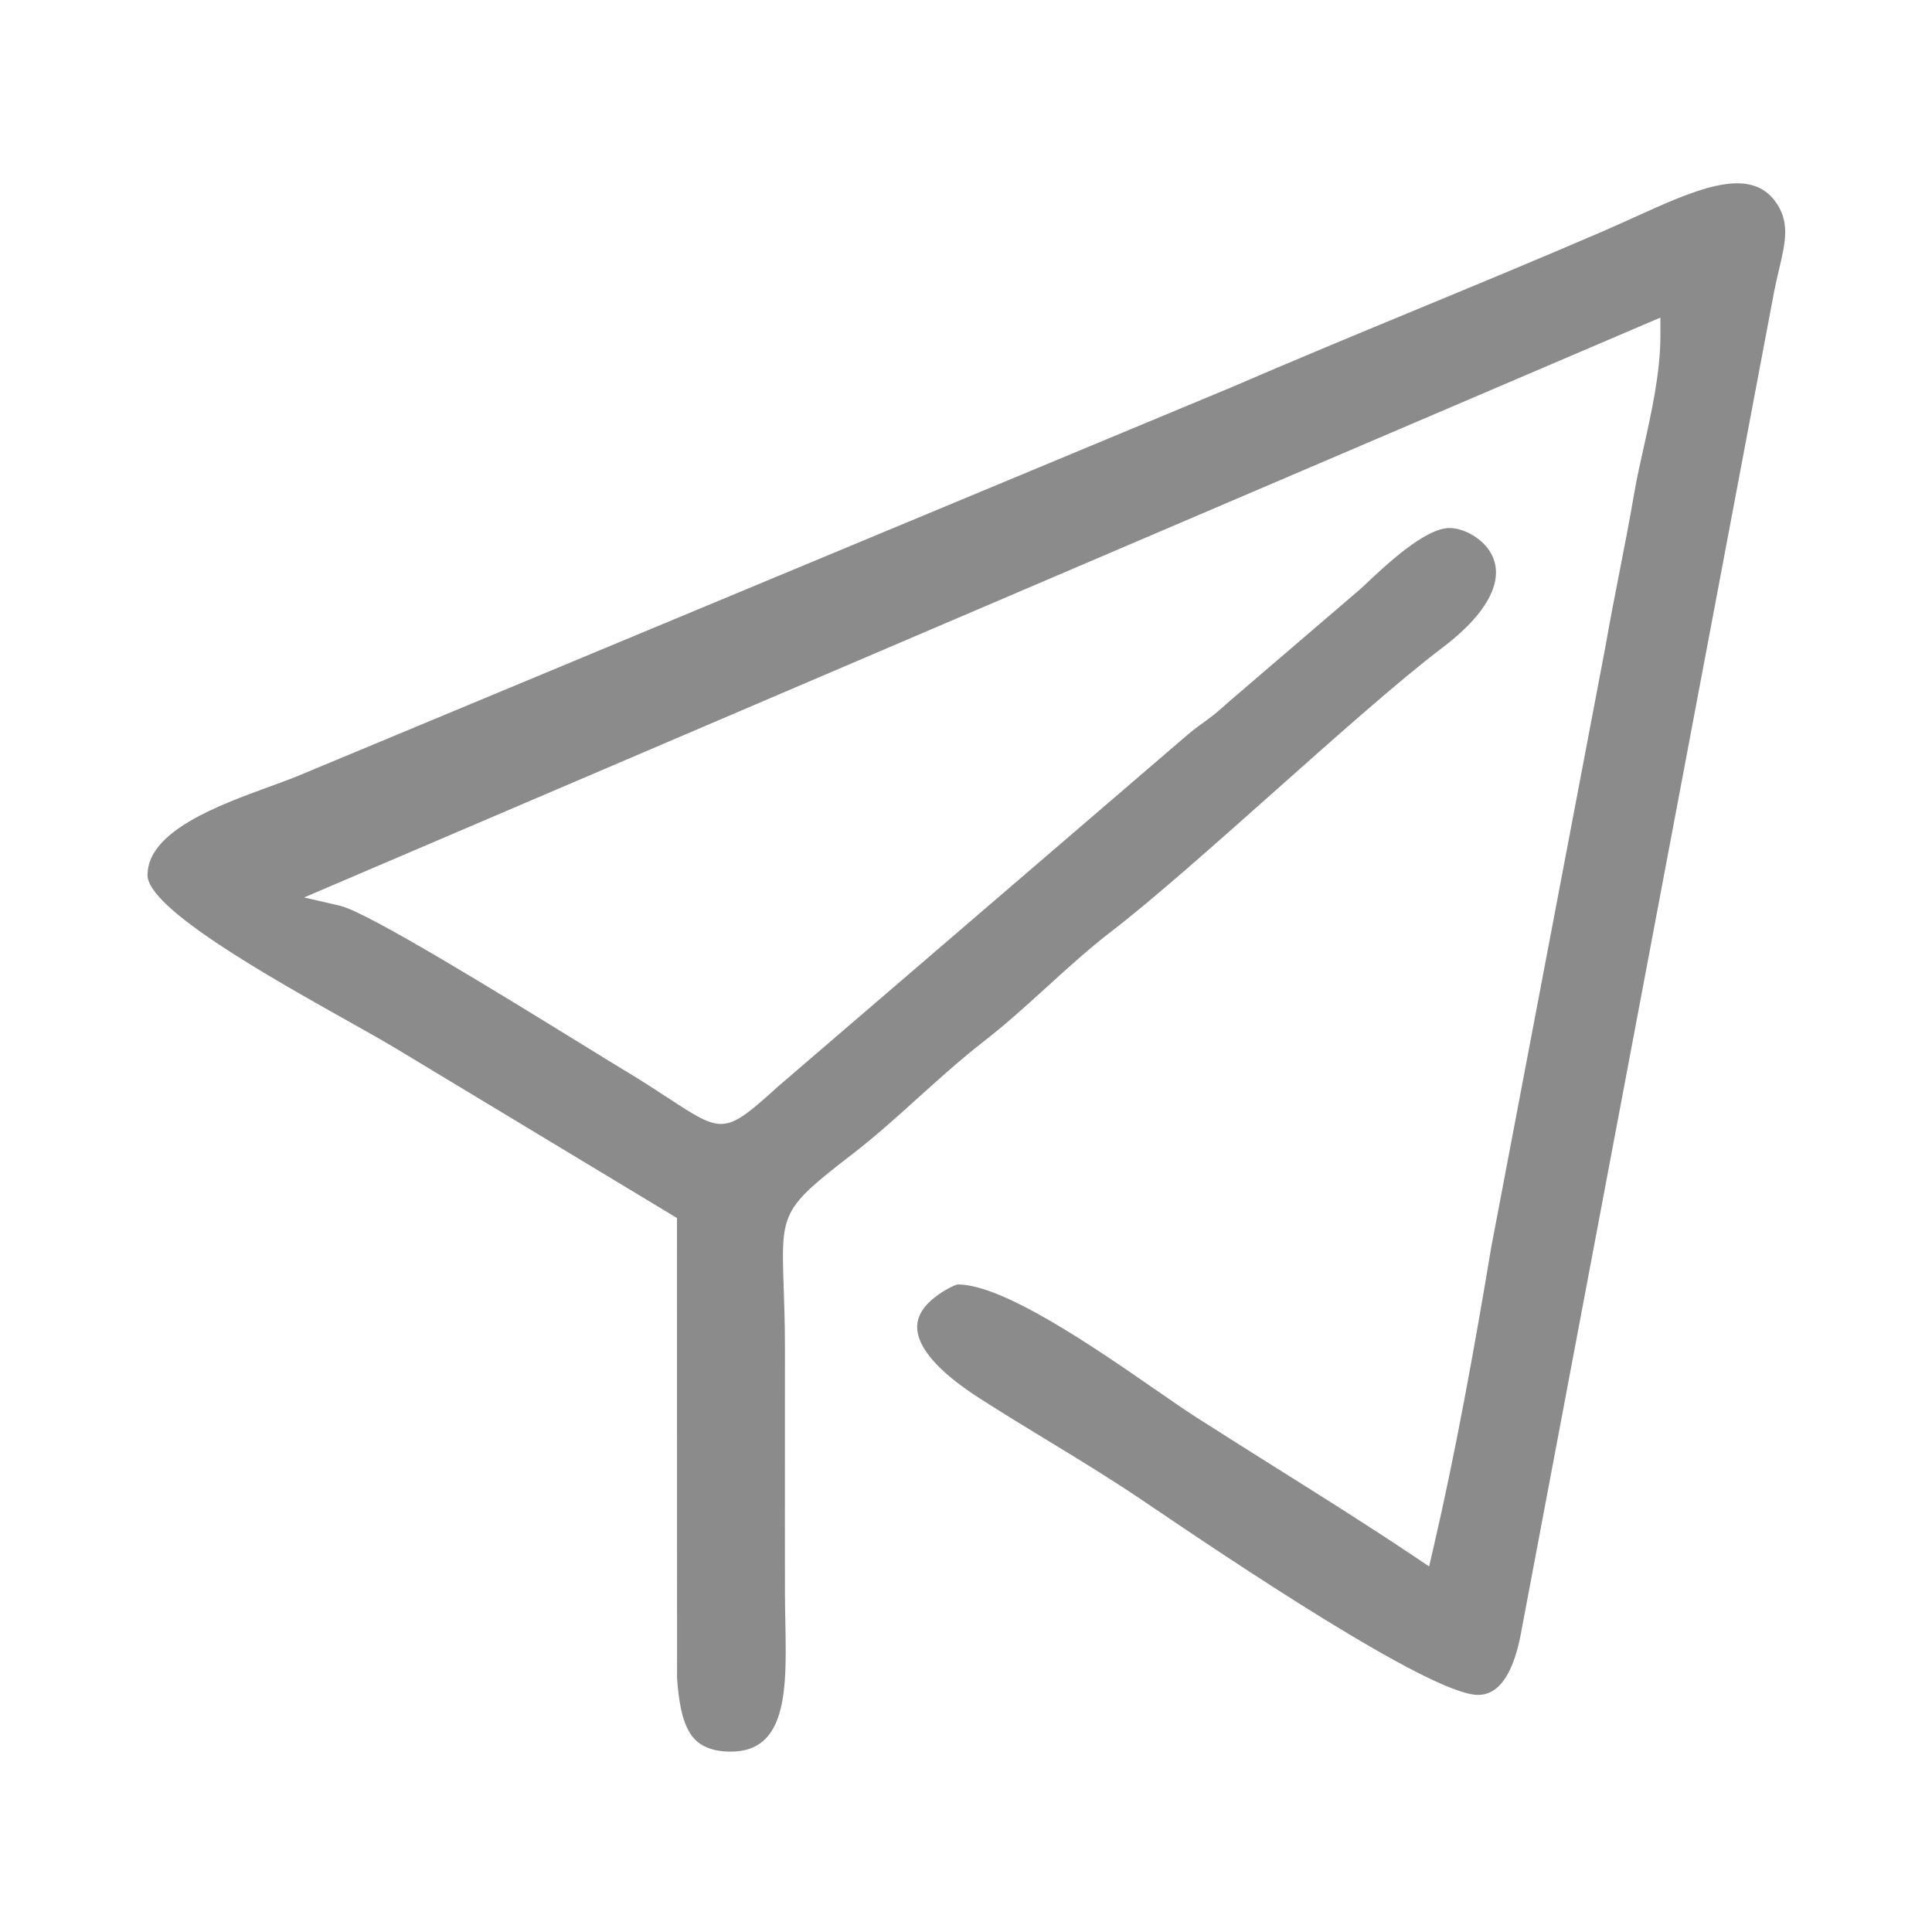
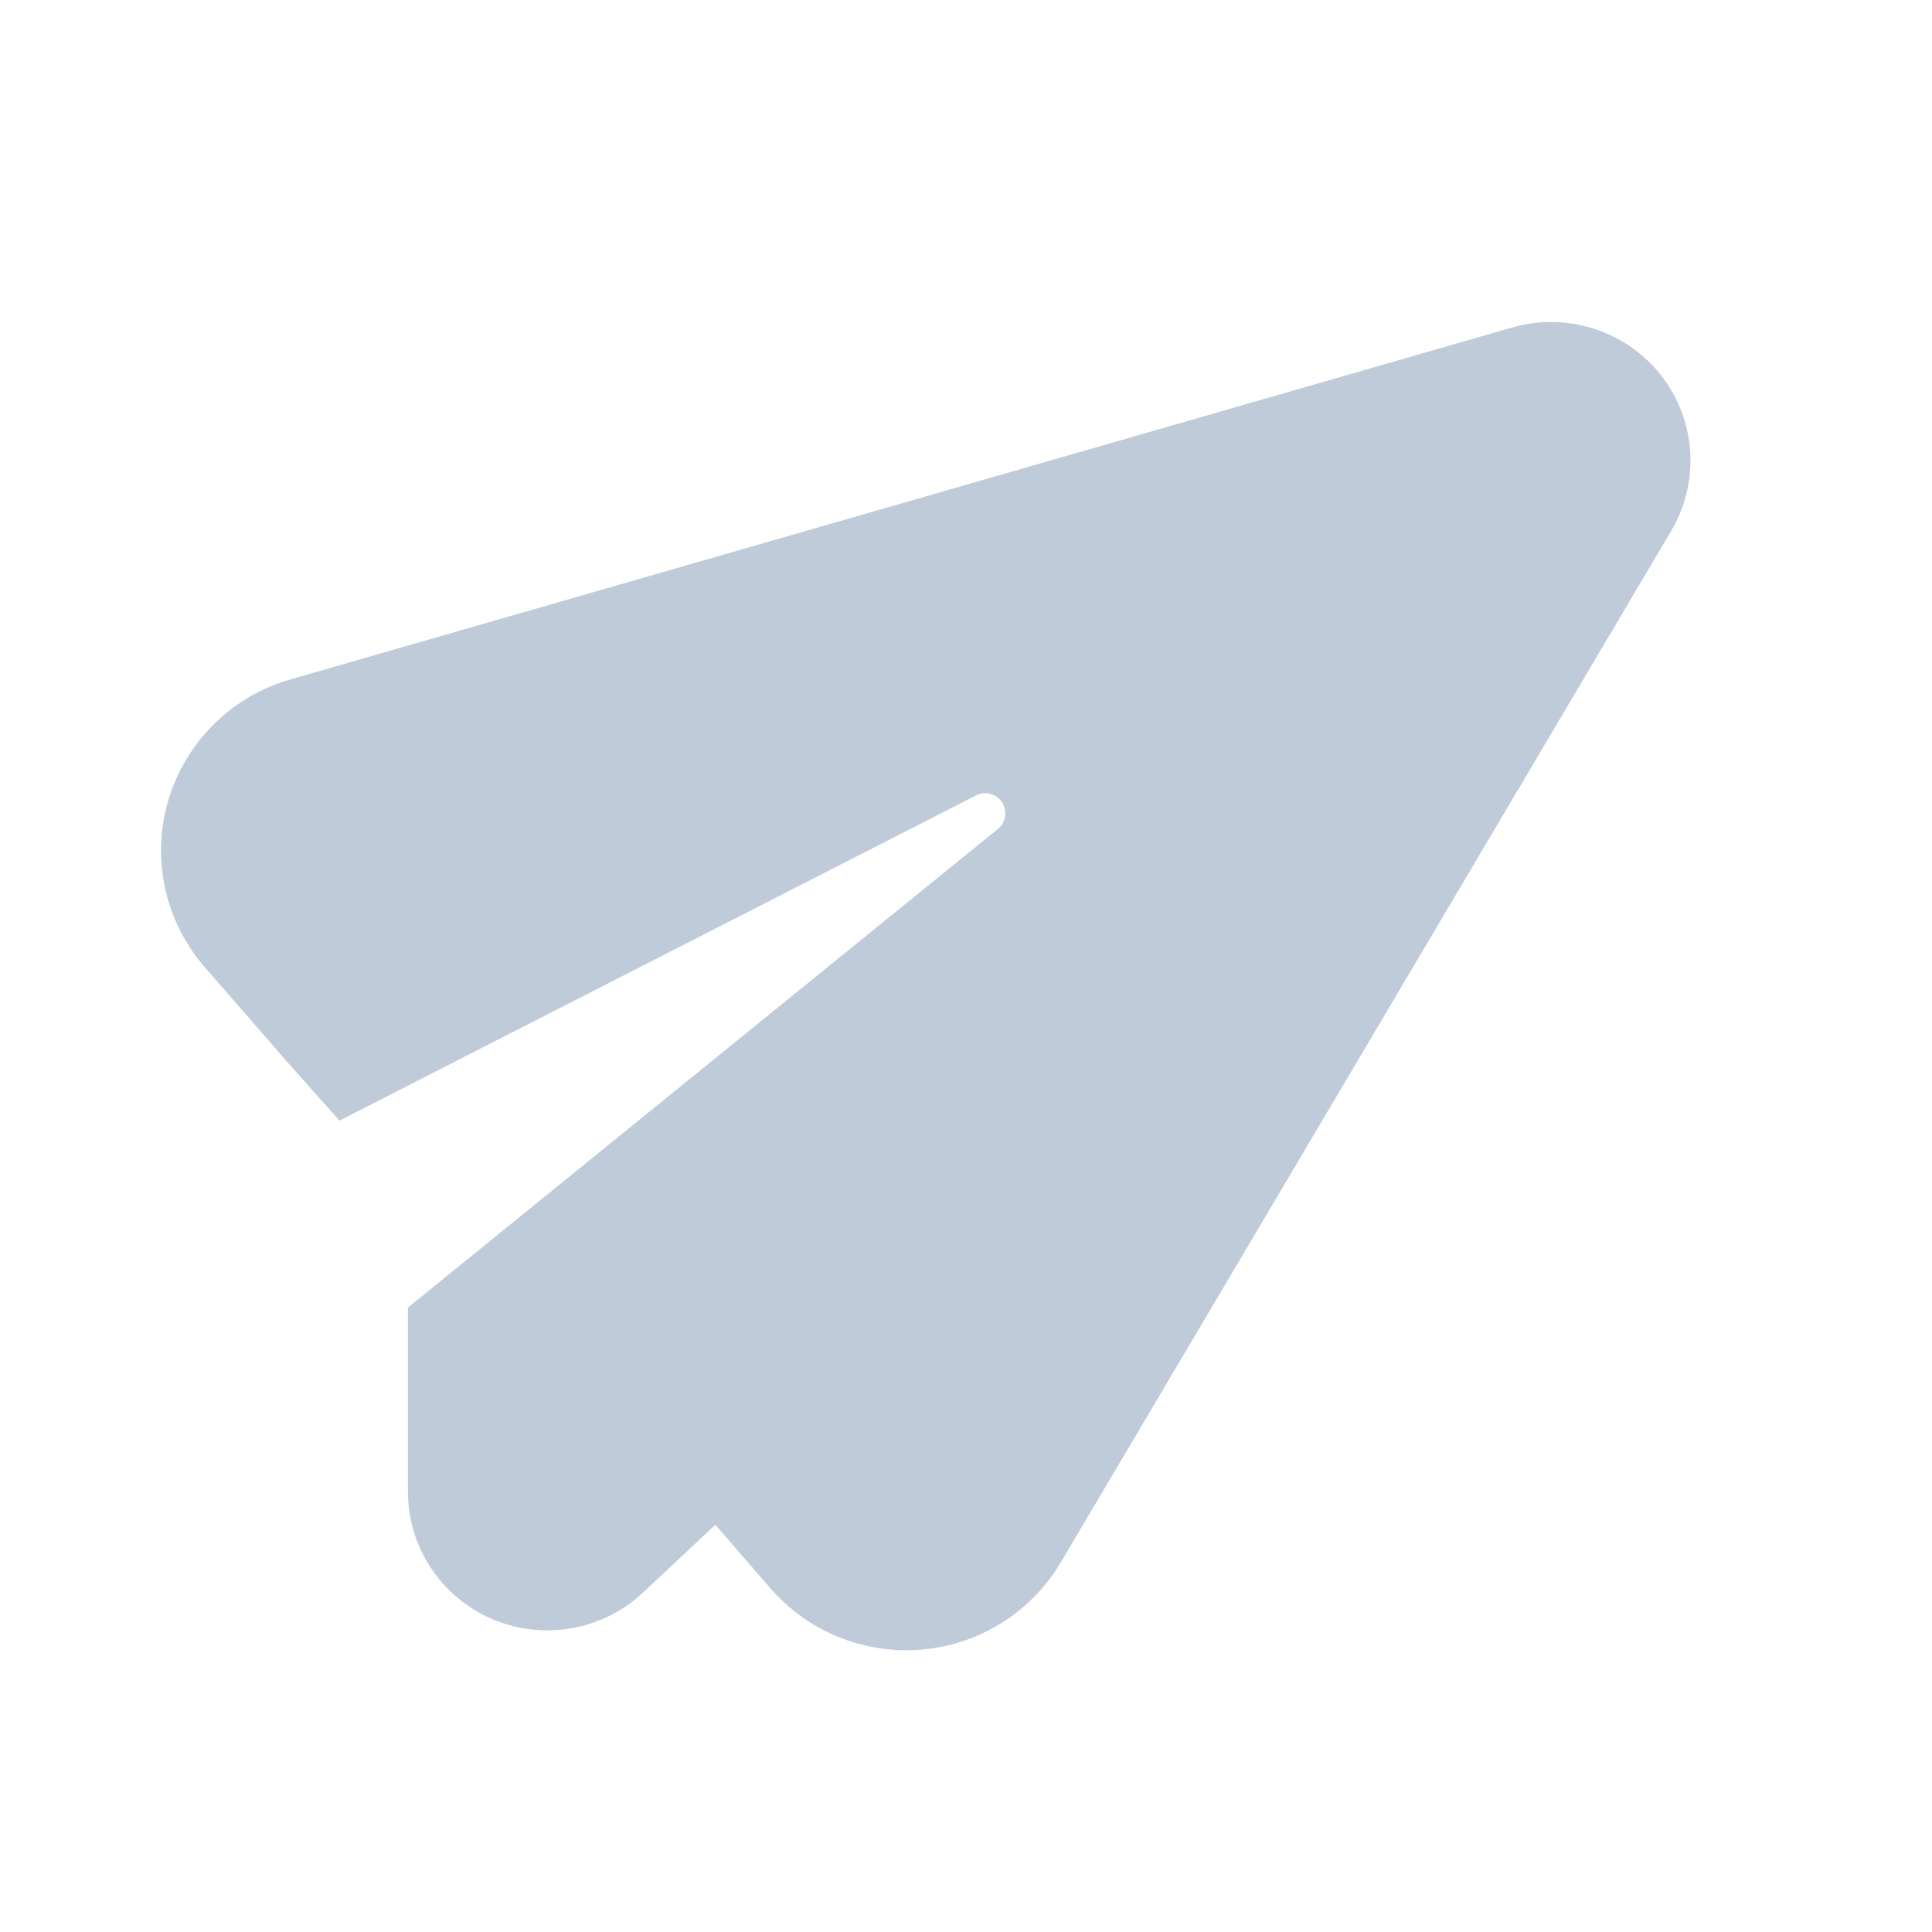
- <svg xmlns="http://www.w3.org/2000/svg" t="1611135198315" class="icon" viewBox="0 0 1024 1024" version="1.1" p-id="2587" width="200" height="200">
+ <svg xmlns="http://www.w3.org/2000/svg" t="1611803264094" class="icon" viewBox="0 0 1024 1024" version="1.1" p-id="16430" width="200" height="200">
  <defs>
    <style type="text/css" />
  </defs>
-   <path d="M78.186 463.802c0 17.759 64.939 54.195 106.683 77.619 9.169 5.15 17.24 9.682 23.877 13.636h0.027l146.916 88.626 3.116 1.883v3.67l0.044 240.052c0.844 11.891 2.467 22.252 6.832 29.229l-0.02 0.013c3.85 6.15 10.467 9.868 21.758 9.868 25.825 0 29.019-25.038 29.019-53.181 0-6.257-0.095-11.036-0.187-15.678-0.091-4.935-0.195-9.877-0.208-14.853-0.053-25.628-0.034-51.269-0.02-76.905l0.012-53.404c0-12.786-0.37-23.188-0.655-31.689-1.369-40.136-1.428-41.778 36.128-70.771 12.525-9.665 23.611-19.677 34.739-29.737 11.337-10.238 22.767-20.56 35.408-30.396 11.65-9.063 22.586-19.018 33.374-28.83 11.162-10.162 22.22-20.212 33.943-29.216 22.138-17 54.332-45.641 86.485-74.237 33.195-29.525 66.373-59.031 88.951-76.128 15.49-11.732 23.618-22.213 26.856-31.167 2.172-6.004 2.042-11.278 0.48-15.667-1.57-4.428-4.638-8.128-8.267-10.909-4.882-3.734-10.617-5.772-15.174-5.772-12.936 0-33.683 19.565-44.528 29.792l-2.408 2.258-0.235 0.204-70.011 59.997c-6.062 5.636-9.877 8.409-13.75 11.226l-0.016-0.018c-3.124 2.278-6.338 4.615-11.244 8.992l-0.105 0.079-212.984 182.92-0.006-0.009c-28.986 26.259-29.733 25.791-58.998 6.578l-0.012 0.021c-6.149-4.031-13.76-9.027-22.856-14.482-4.896-2.933-13.117-8.006-23.202-14.218-40.816-25.16-113.045-69.685-127.475-73.049l-19.272-4.493 18.207-7.786 691.605-295.682 9.031-3.856v9.818c0 19.402-4.784 40.771-9.031 59.804-1.807 8.095-3.531 15.778-4.735 22.85-2.66 15.57-5.491 29.965-8.185 43.711-2.465 12.617-4.841 24.709-6.851 36.467l-0.024 0.104-60.841 320.037c-4.418 26.589-9.186 53.979-14.295 80.929-5.166 27.288-10.683 54.076-16.5 79.058l-2.123 9.129-7.795-5.228c-23.83-15.959-48.368-31.389-73.109-46.925-14.539-9.137-29.168-18.33-43.016-27.215-5.32-3.408-12.618-8.465-20.95-14.226-32.218-22.284-80.766-55.857-104.889-55.857-0.936 0-6.889 2.478-12.857 7.314-3.273 2.648-6.247 5.972-7.727 9.849-1.383 3.616-1.493 7.957 0.708 13.014 3.61 8.29 12.896 18.298 31.316 30.123 12.603 8.083 24.636 15.414 36.481 22.614 16.63 10.117 32.902 20.019 49.923 31.519l4.174 2.823c38.882 26.287 148.359 100.288 173.621 100.288 7.087 0 12.033-4.467 15.523-10.564 4.101-7.18 6.371-16.577 7.729-24.551l0.024-0.105 133.674-708.343v-0.045c0.863-4.356 1.774-8.201 2.629-11.856 3.474-14.688 6.167-26.09-2.791-37.149-14.254-17.57-42.226-4.902-73.924 9.456-5.63 2.544-11.431 5.181-16.557 7.39-32.649 14.096-65.845 27.835-99.007 41.563-32.063 13.266-64.16 26.556-98.641 41.438l-0.081 0.027L156.54 411.831l-0.104 0.024c-4.318 1.714-8.693 3.313-13.355 5.008-26.981 9.825-64.895 23.641-64.895 46.939z" fill="#8B8B8C" p-id="2588" />
+   <path d="M859.563 180.8a73.216 73.216 0 0 1 28.245 96.917l-2.027 3.648-323.563 546.752a94.571 94.571 0 0 1-19.925 23.701 95.424 95.424 0 0 1-130.709-6.4l-3.285-3.605-29.141-33.664-38.315 35.947a74.112 74.112 0 0 1-46.016 19.883l-4.693 0.149c-39.467 0-71.68-30.72-73.813-69.419l-0.107-4.032v-97.643l312.747-253.717a10.667 10.667 0 0 0-11.563-17.771l-337.493 172.416-31.936-35.904-0.064-0.213-39.381-45.227a94.272 94.272 0 0 1-19.413-35.52c-14.165-48.64 12.757-99.413 60.416-115.627l4.395-1.365 647.595-186.539c19.52-5.632 40.533-2.987 58.027 7.253z" fill="#bfcbd9" p-id="16431" />
</svg>
